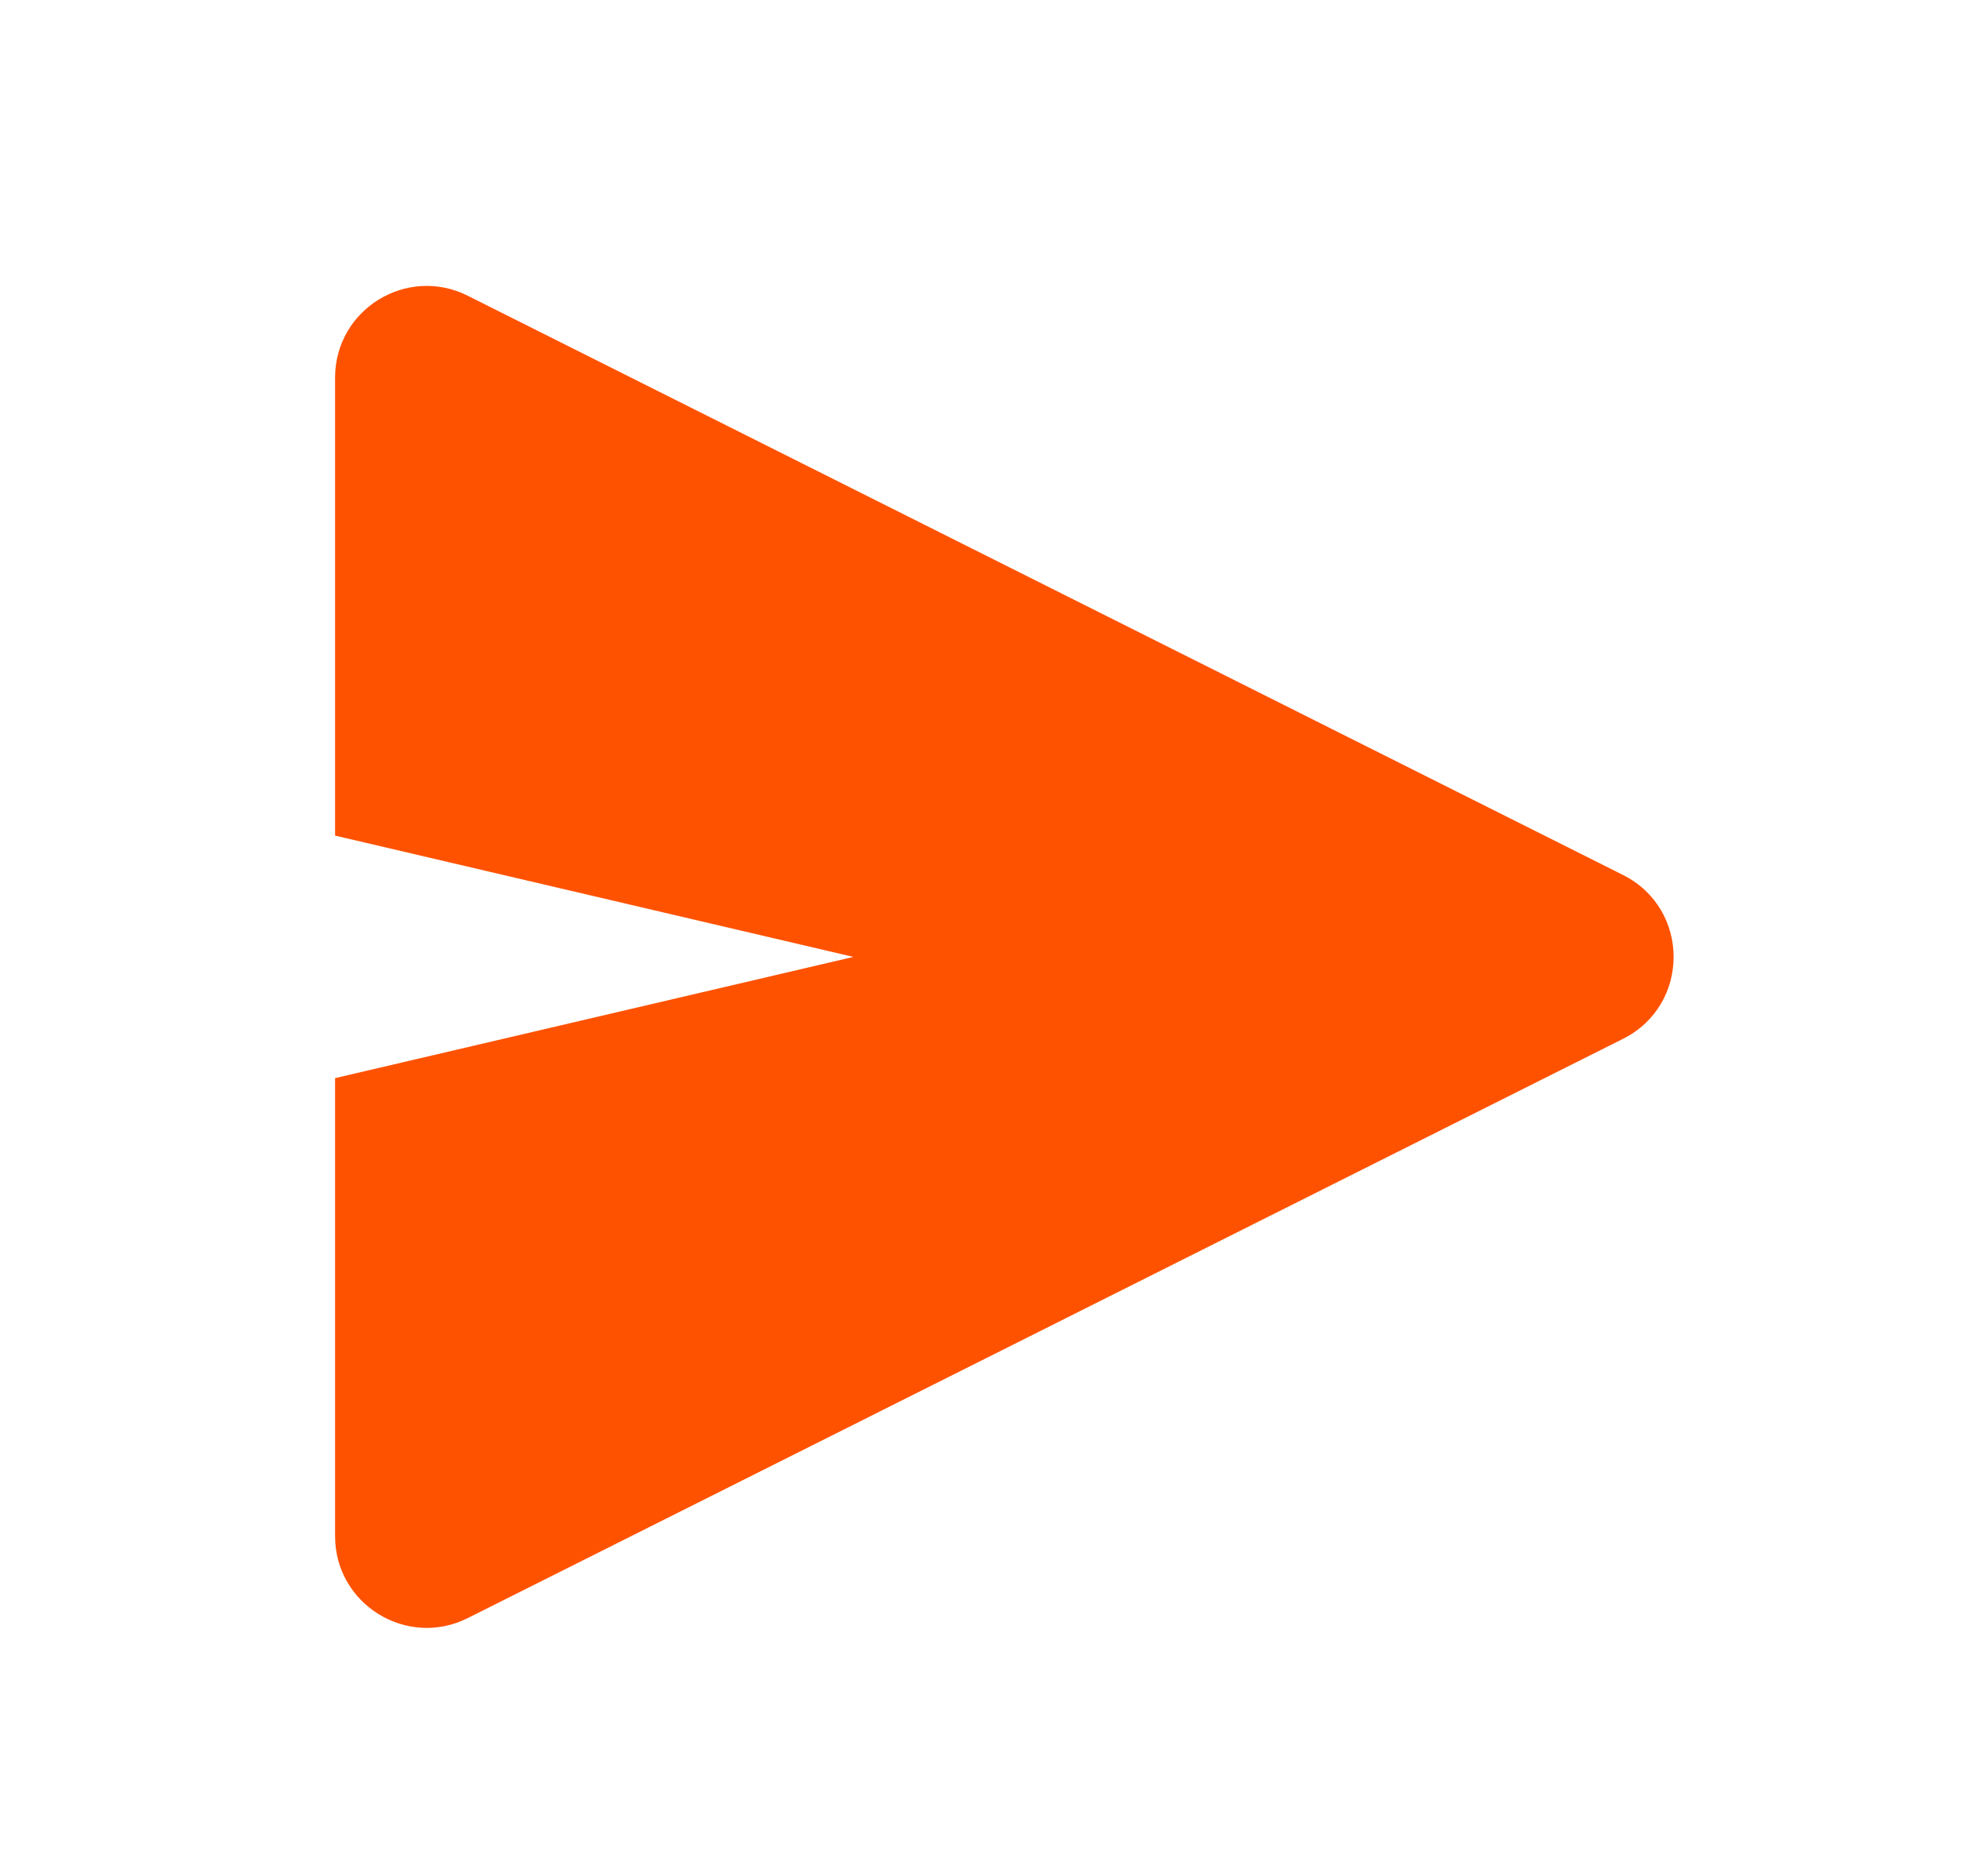
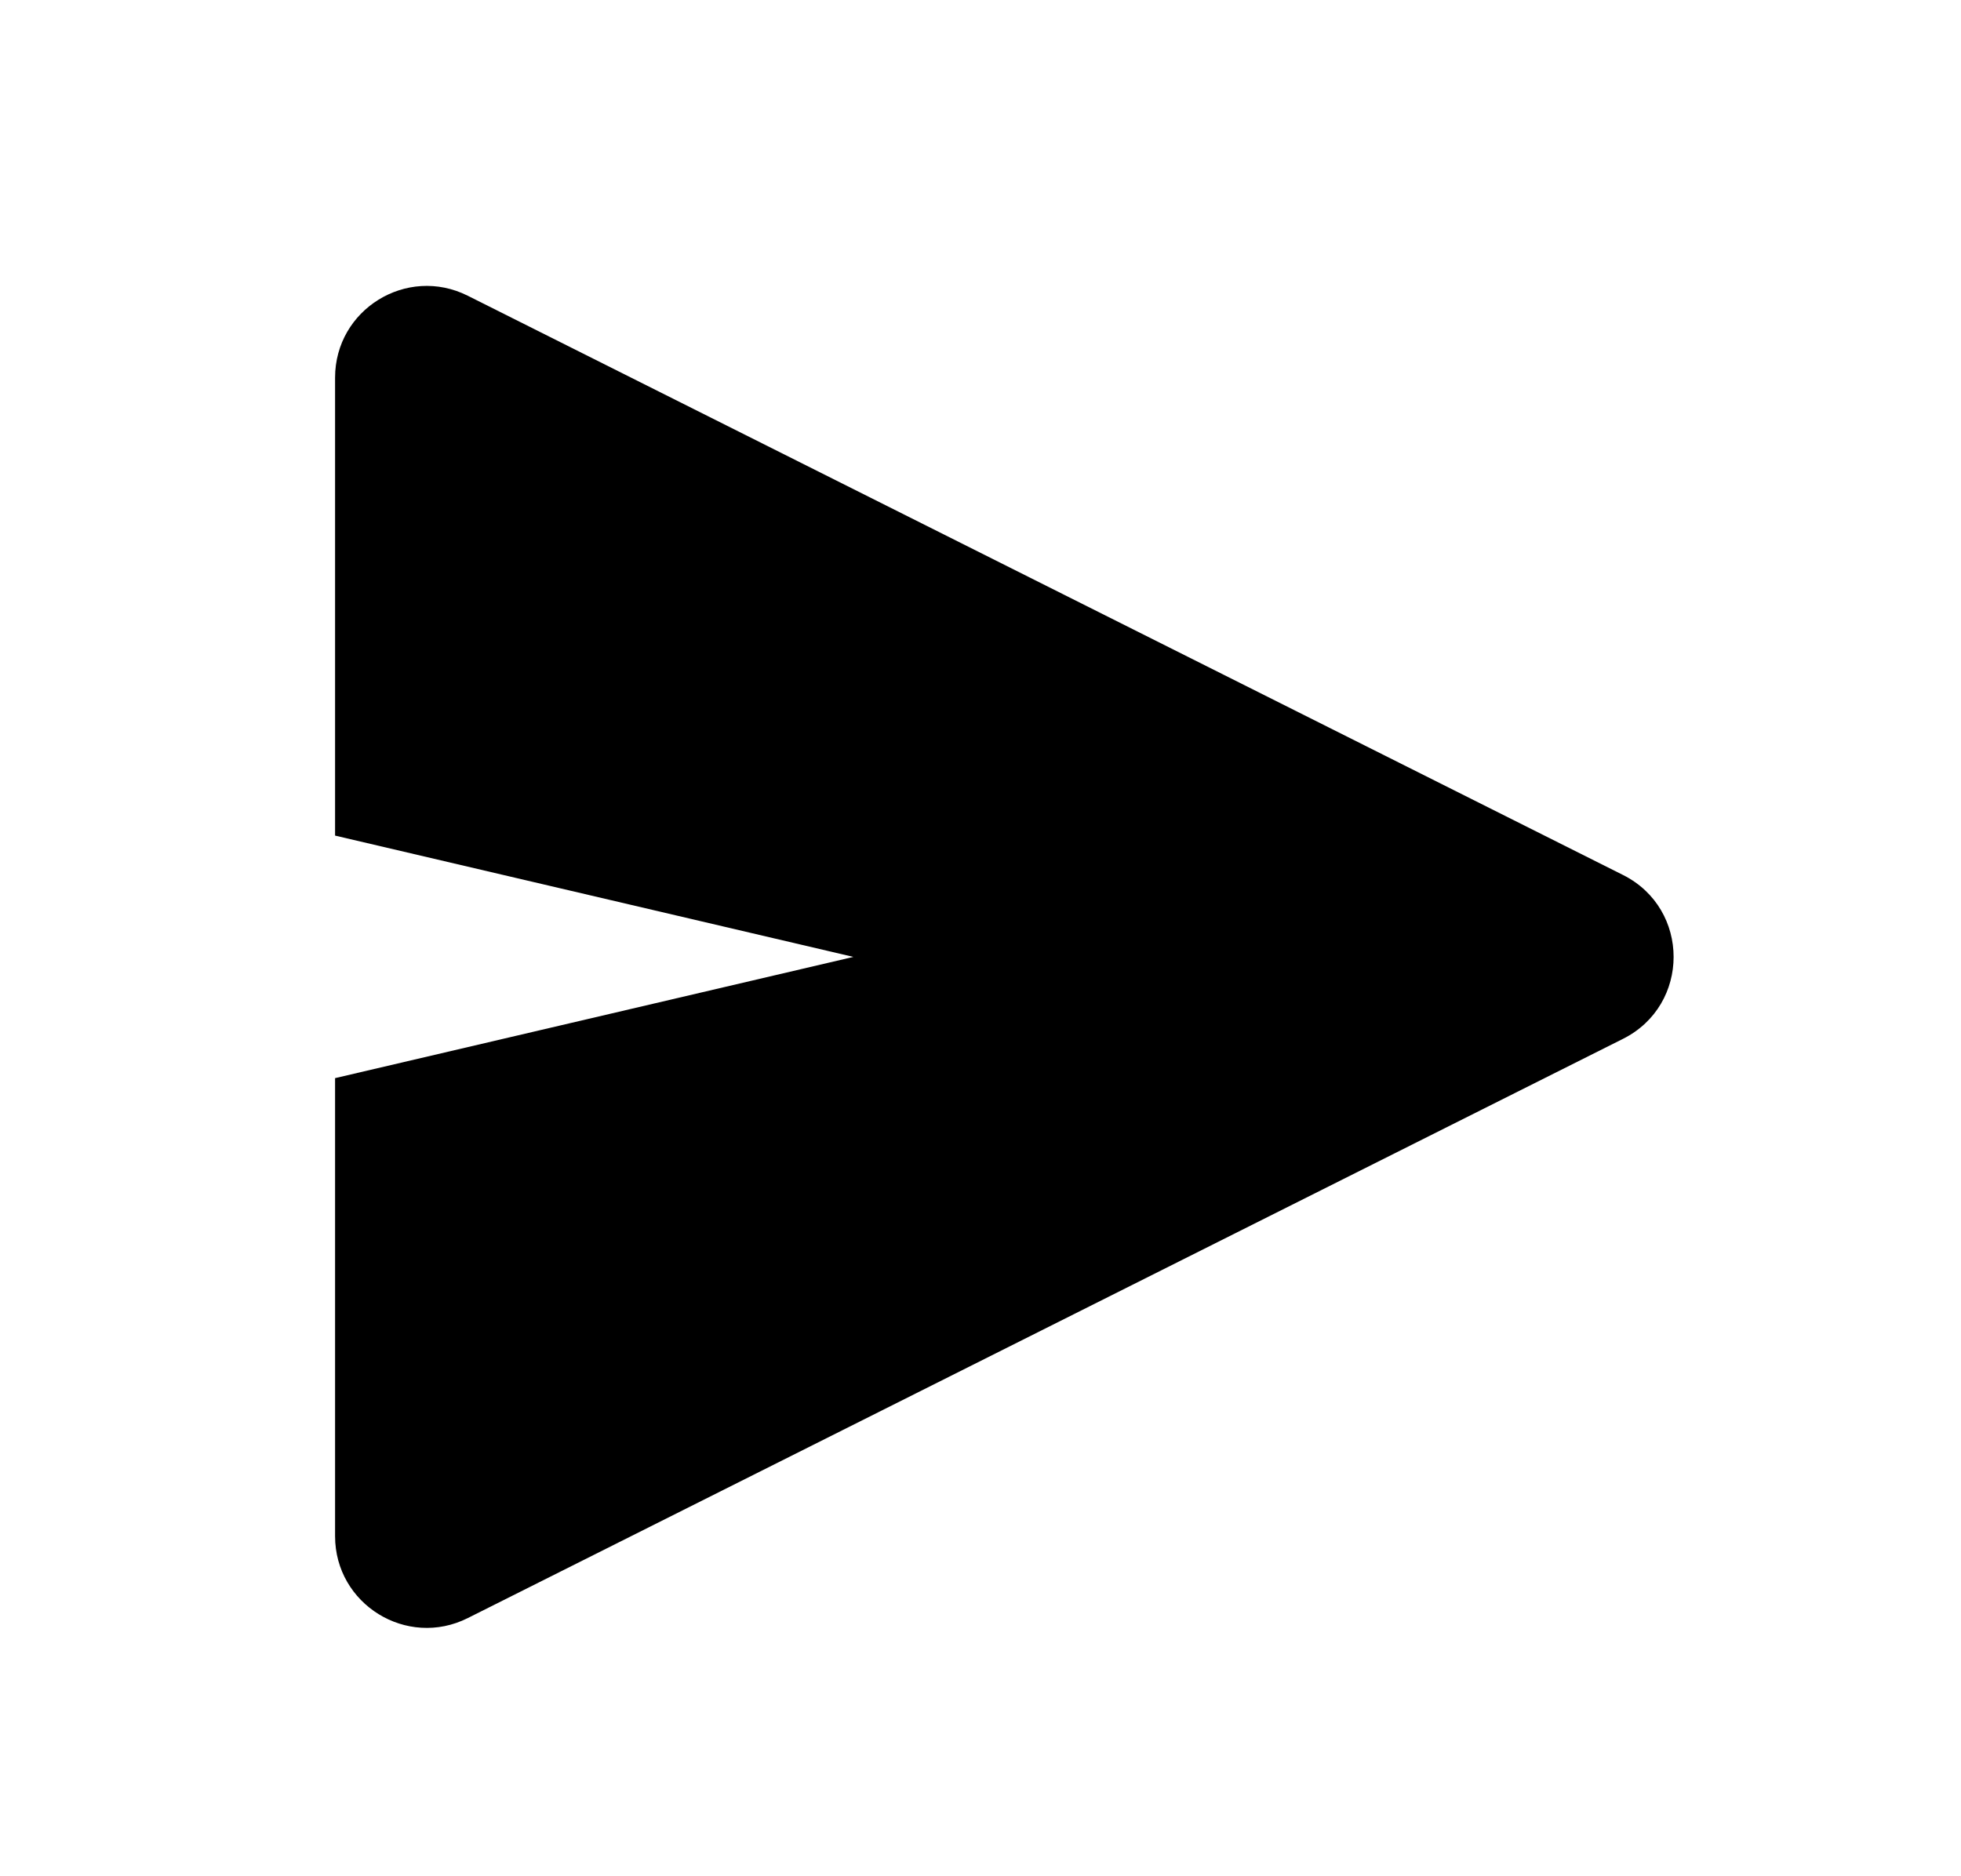
<svg xmlns="http://www.w3.org/2000/svg" width="23" height="22" viewBox="0 0 23 22" fill="none">
-   <path d="M3.93 4.43C3.93 3.63 4.772 3.111 5.486 3.469L19.036 10.264C19.827 10.661 19.827 11.789 19.036 12.186L5.486 18.981C4.772 19.339 3.93 18.819 3.93 18.02V12.647L10.009 11.225L3.93 9.802V4.43Z" fill="#FF5200" />
+   <path d="M3.93 4.43C3.93 3.63 4.772 3.111 5.486 3.469L19.036 10.264C19.827 10.661 19.827 11.789 19.036 12.186L5.486 18.981C4.772 19.339 3.93 18.819 3.93 18.02V12.647L10.009 11.225L3.93 9.802V4.43Z" fill="currentColor" />
</svg>
